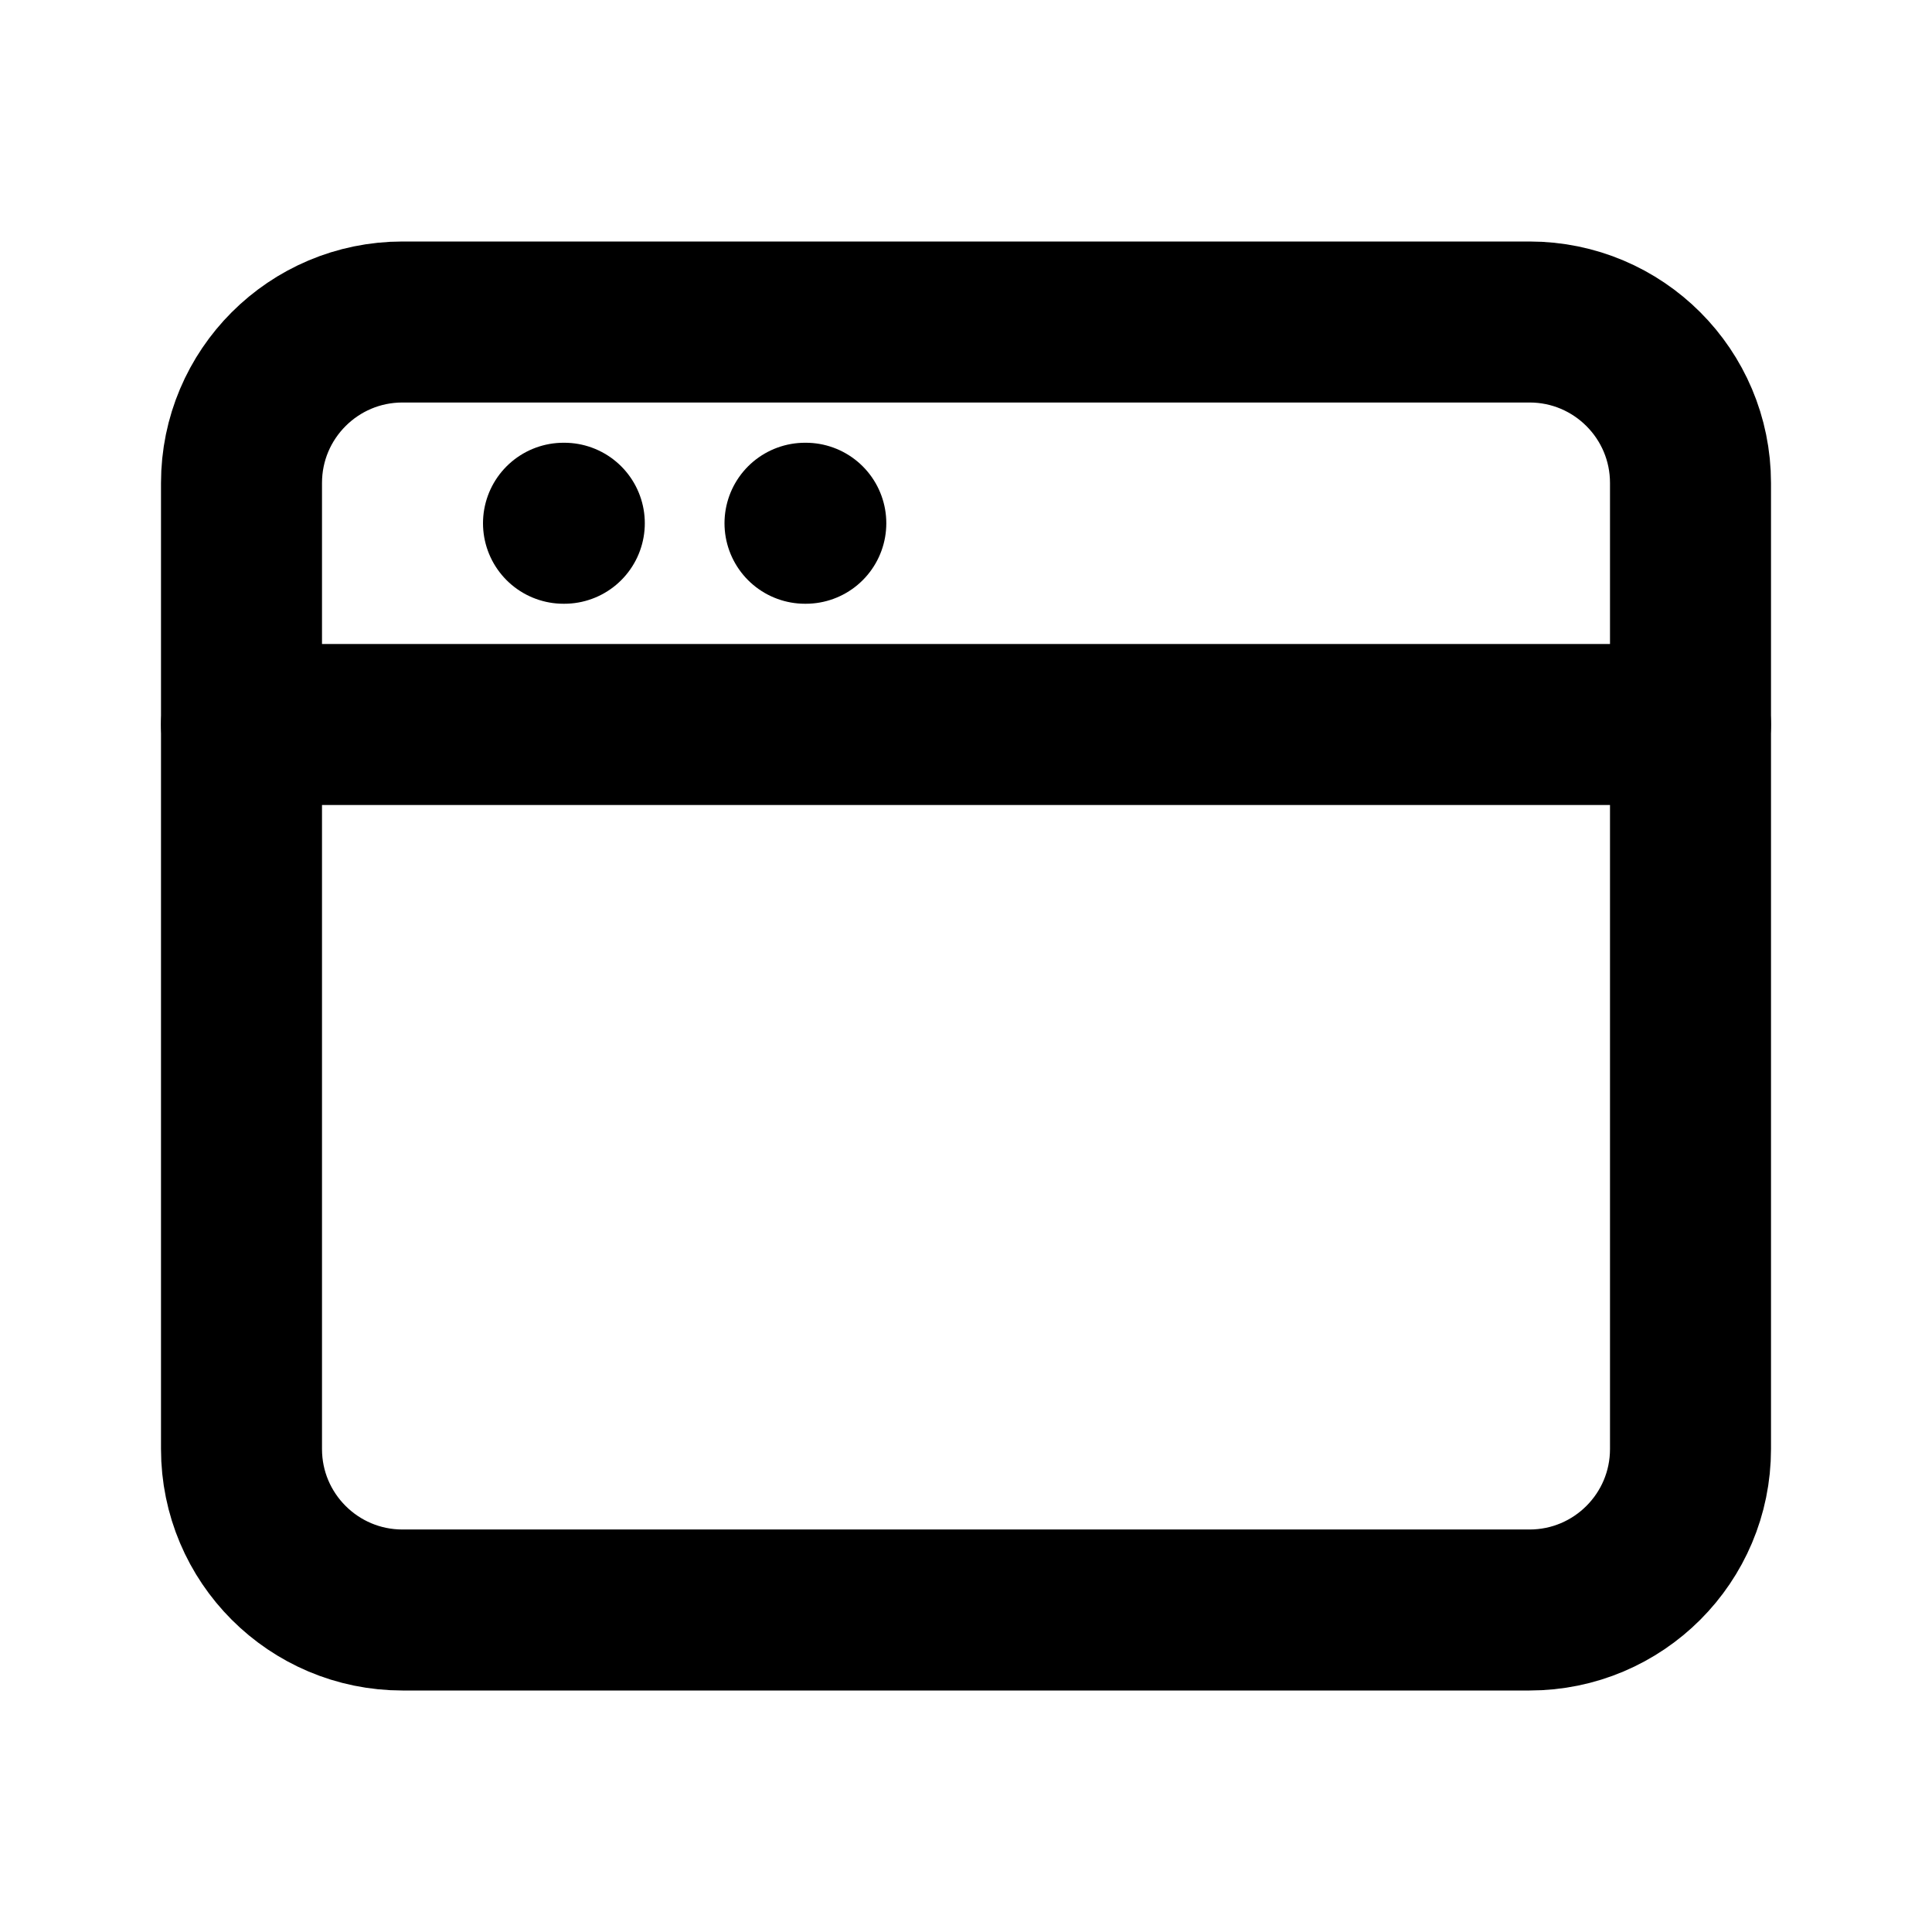
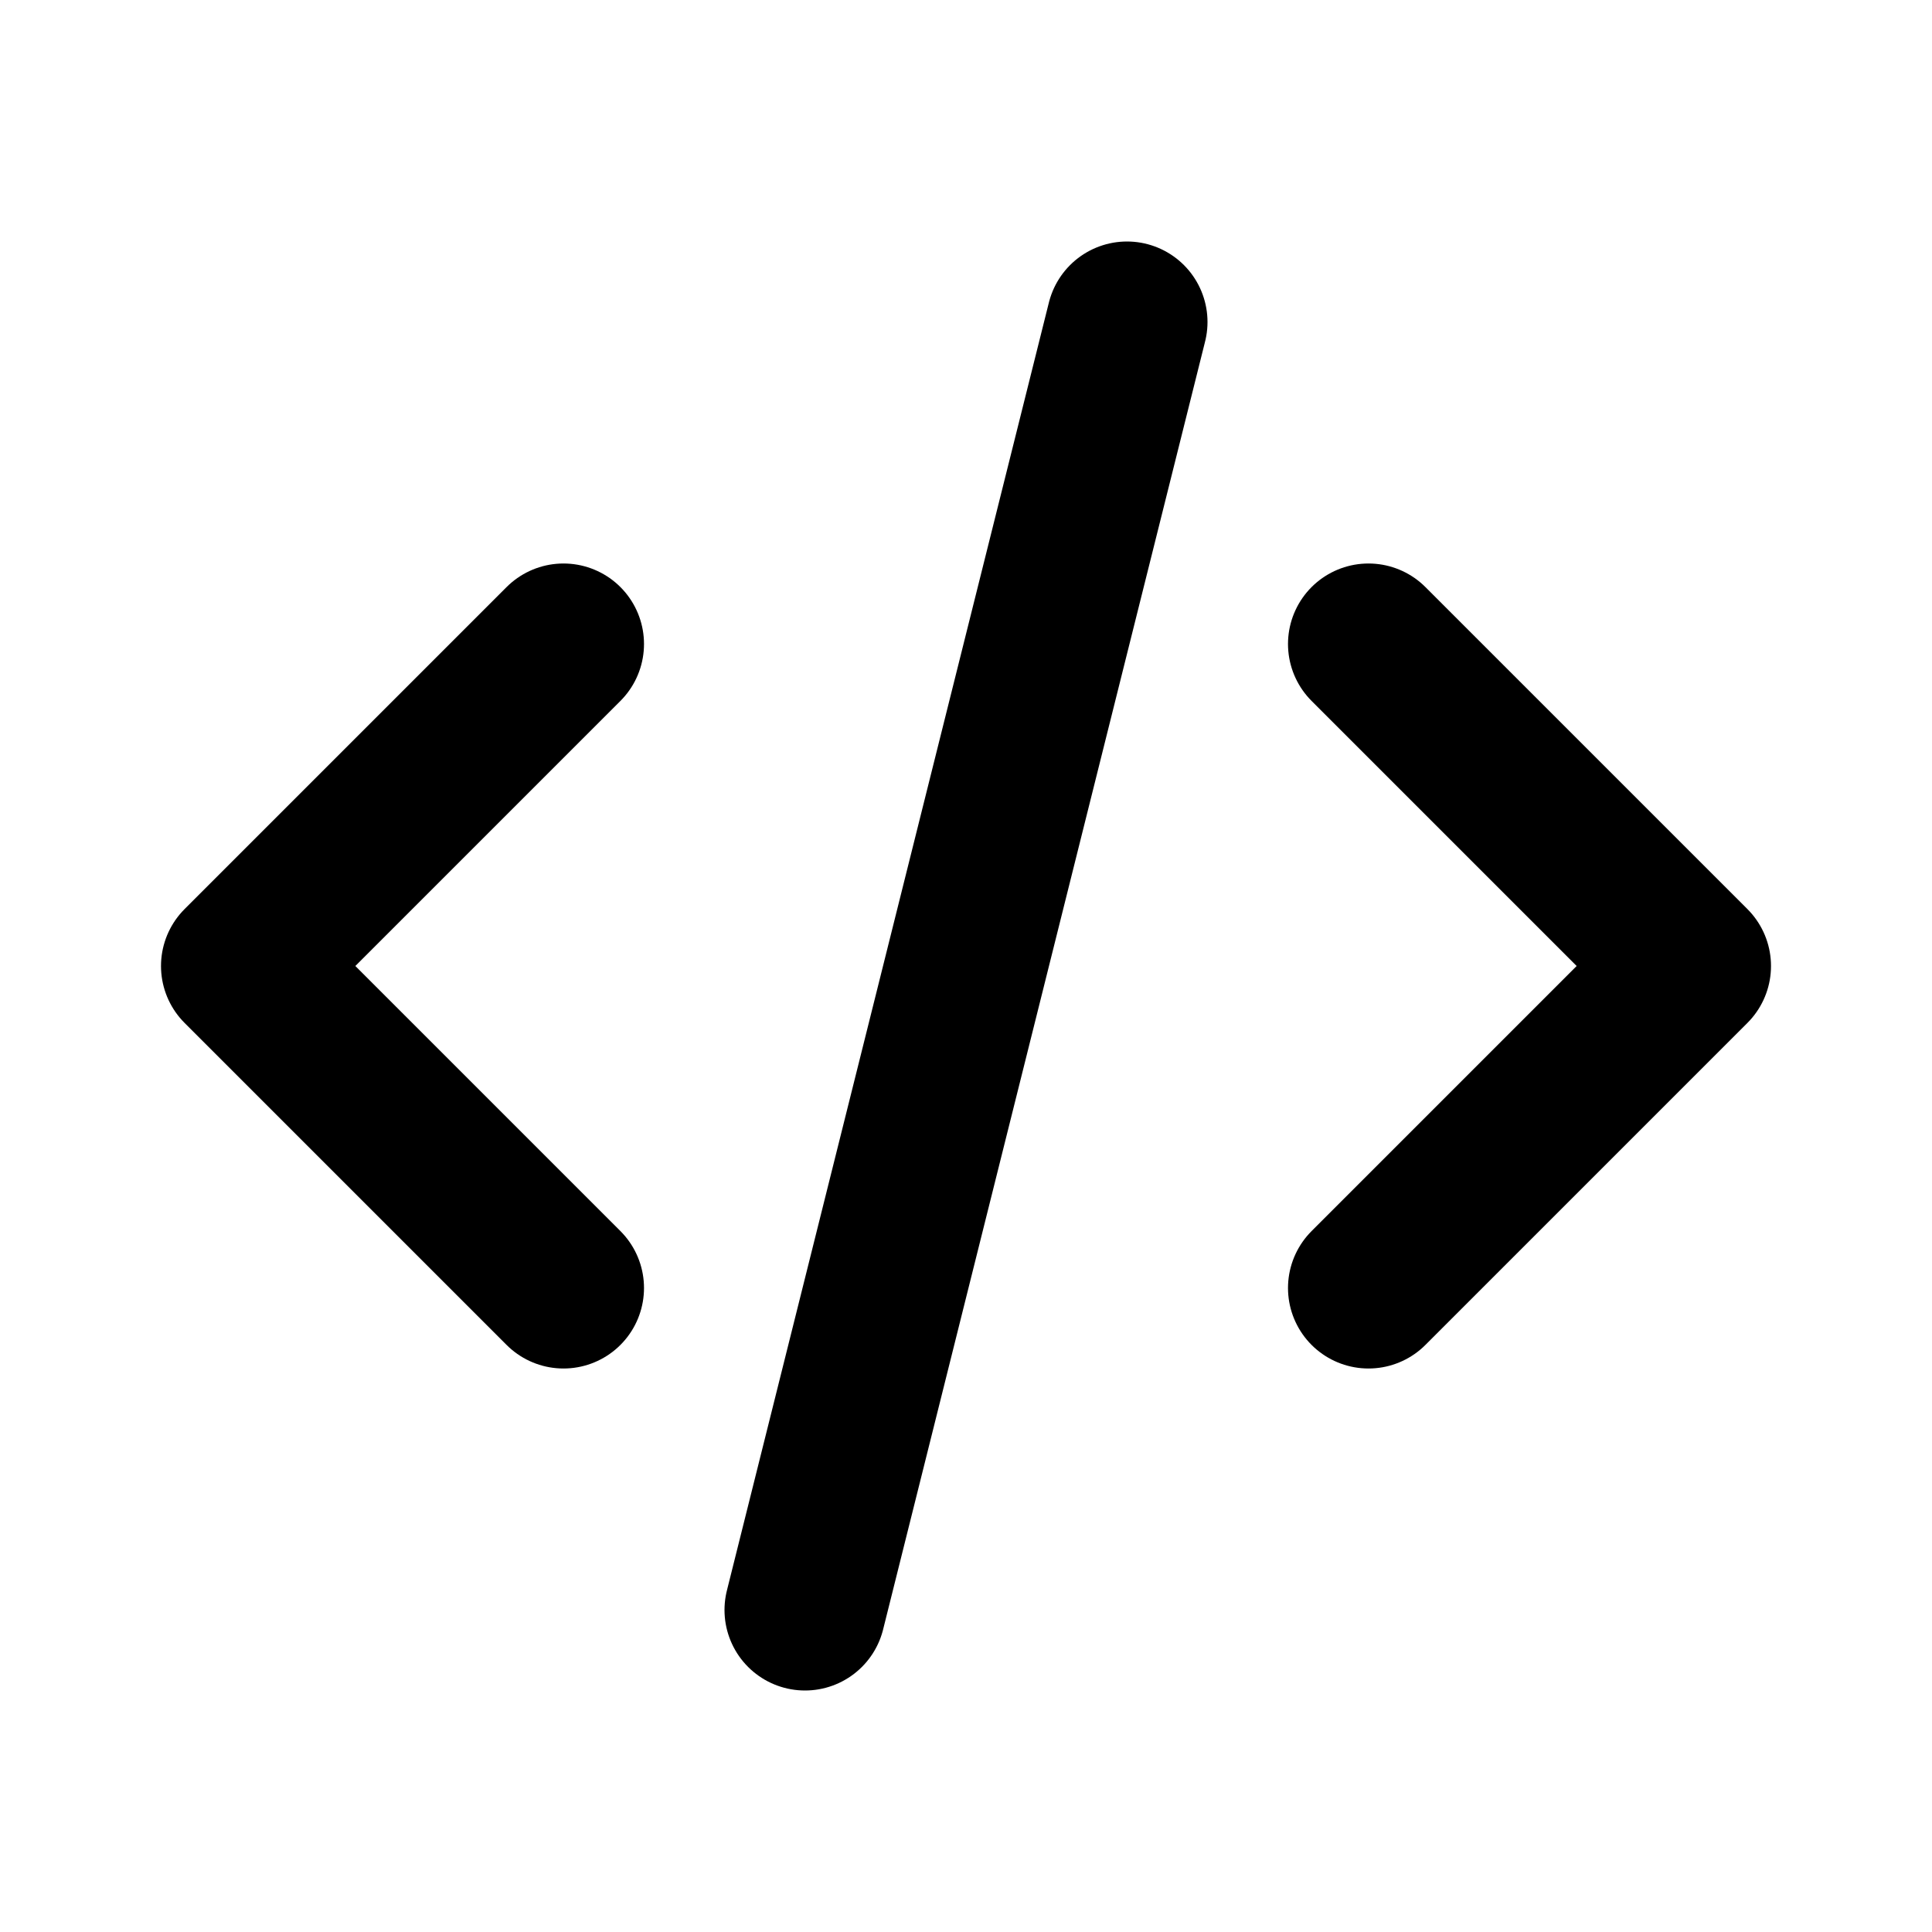
<svg xmlns="http://www.w3.org/2000/svg" width="24" height="24" viewBox="0 0 24 24" fill="none" stroke="currentColor" stroke-width="2" stroke-linecap="round" stroke-linejoin="round">
-   <rect x="3" y="4" width="18" height="16" rx="2" />
-   <path d="M3 9h18" />
-   <path d="M7 6.5h.01" />
-   <path d="M10 6.5h.01" />
+   <path d="M7 8l-4 4l4 4" />
+   <path d="M17 8l4 4l-4 4" />
+   <path d="M14 4l-4 16" />
</svg>
